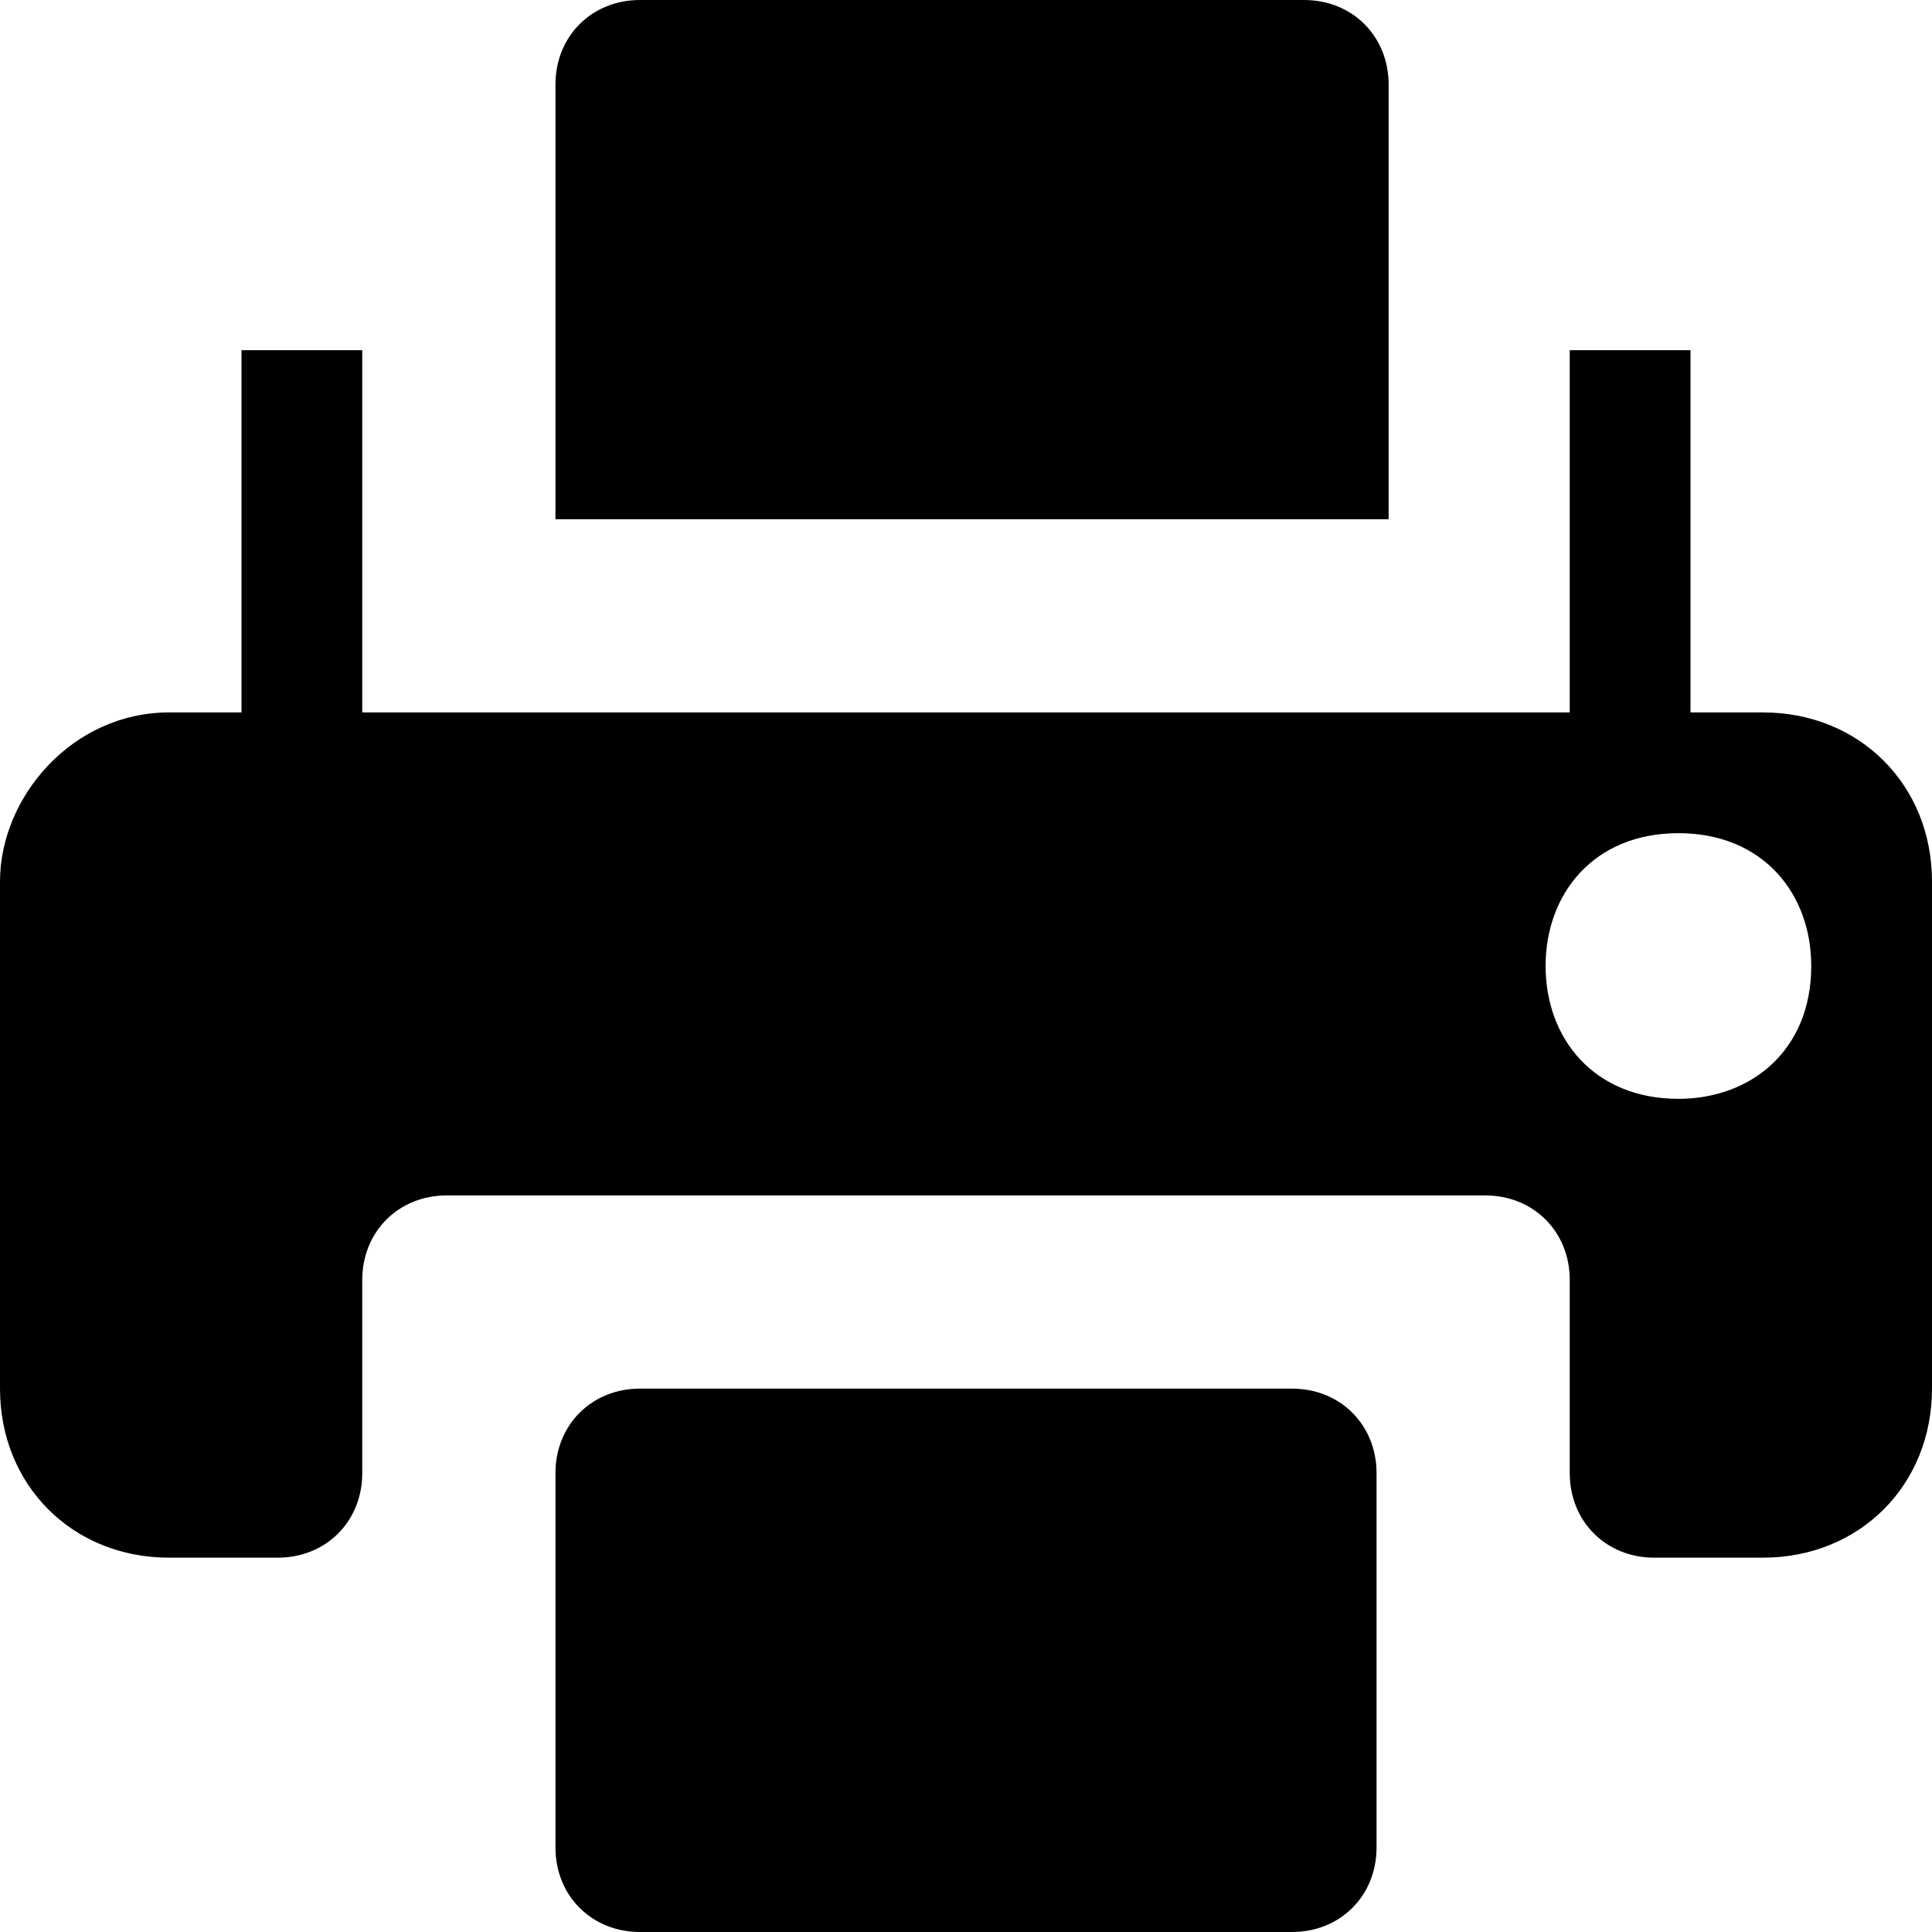
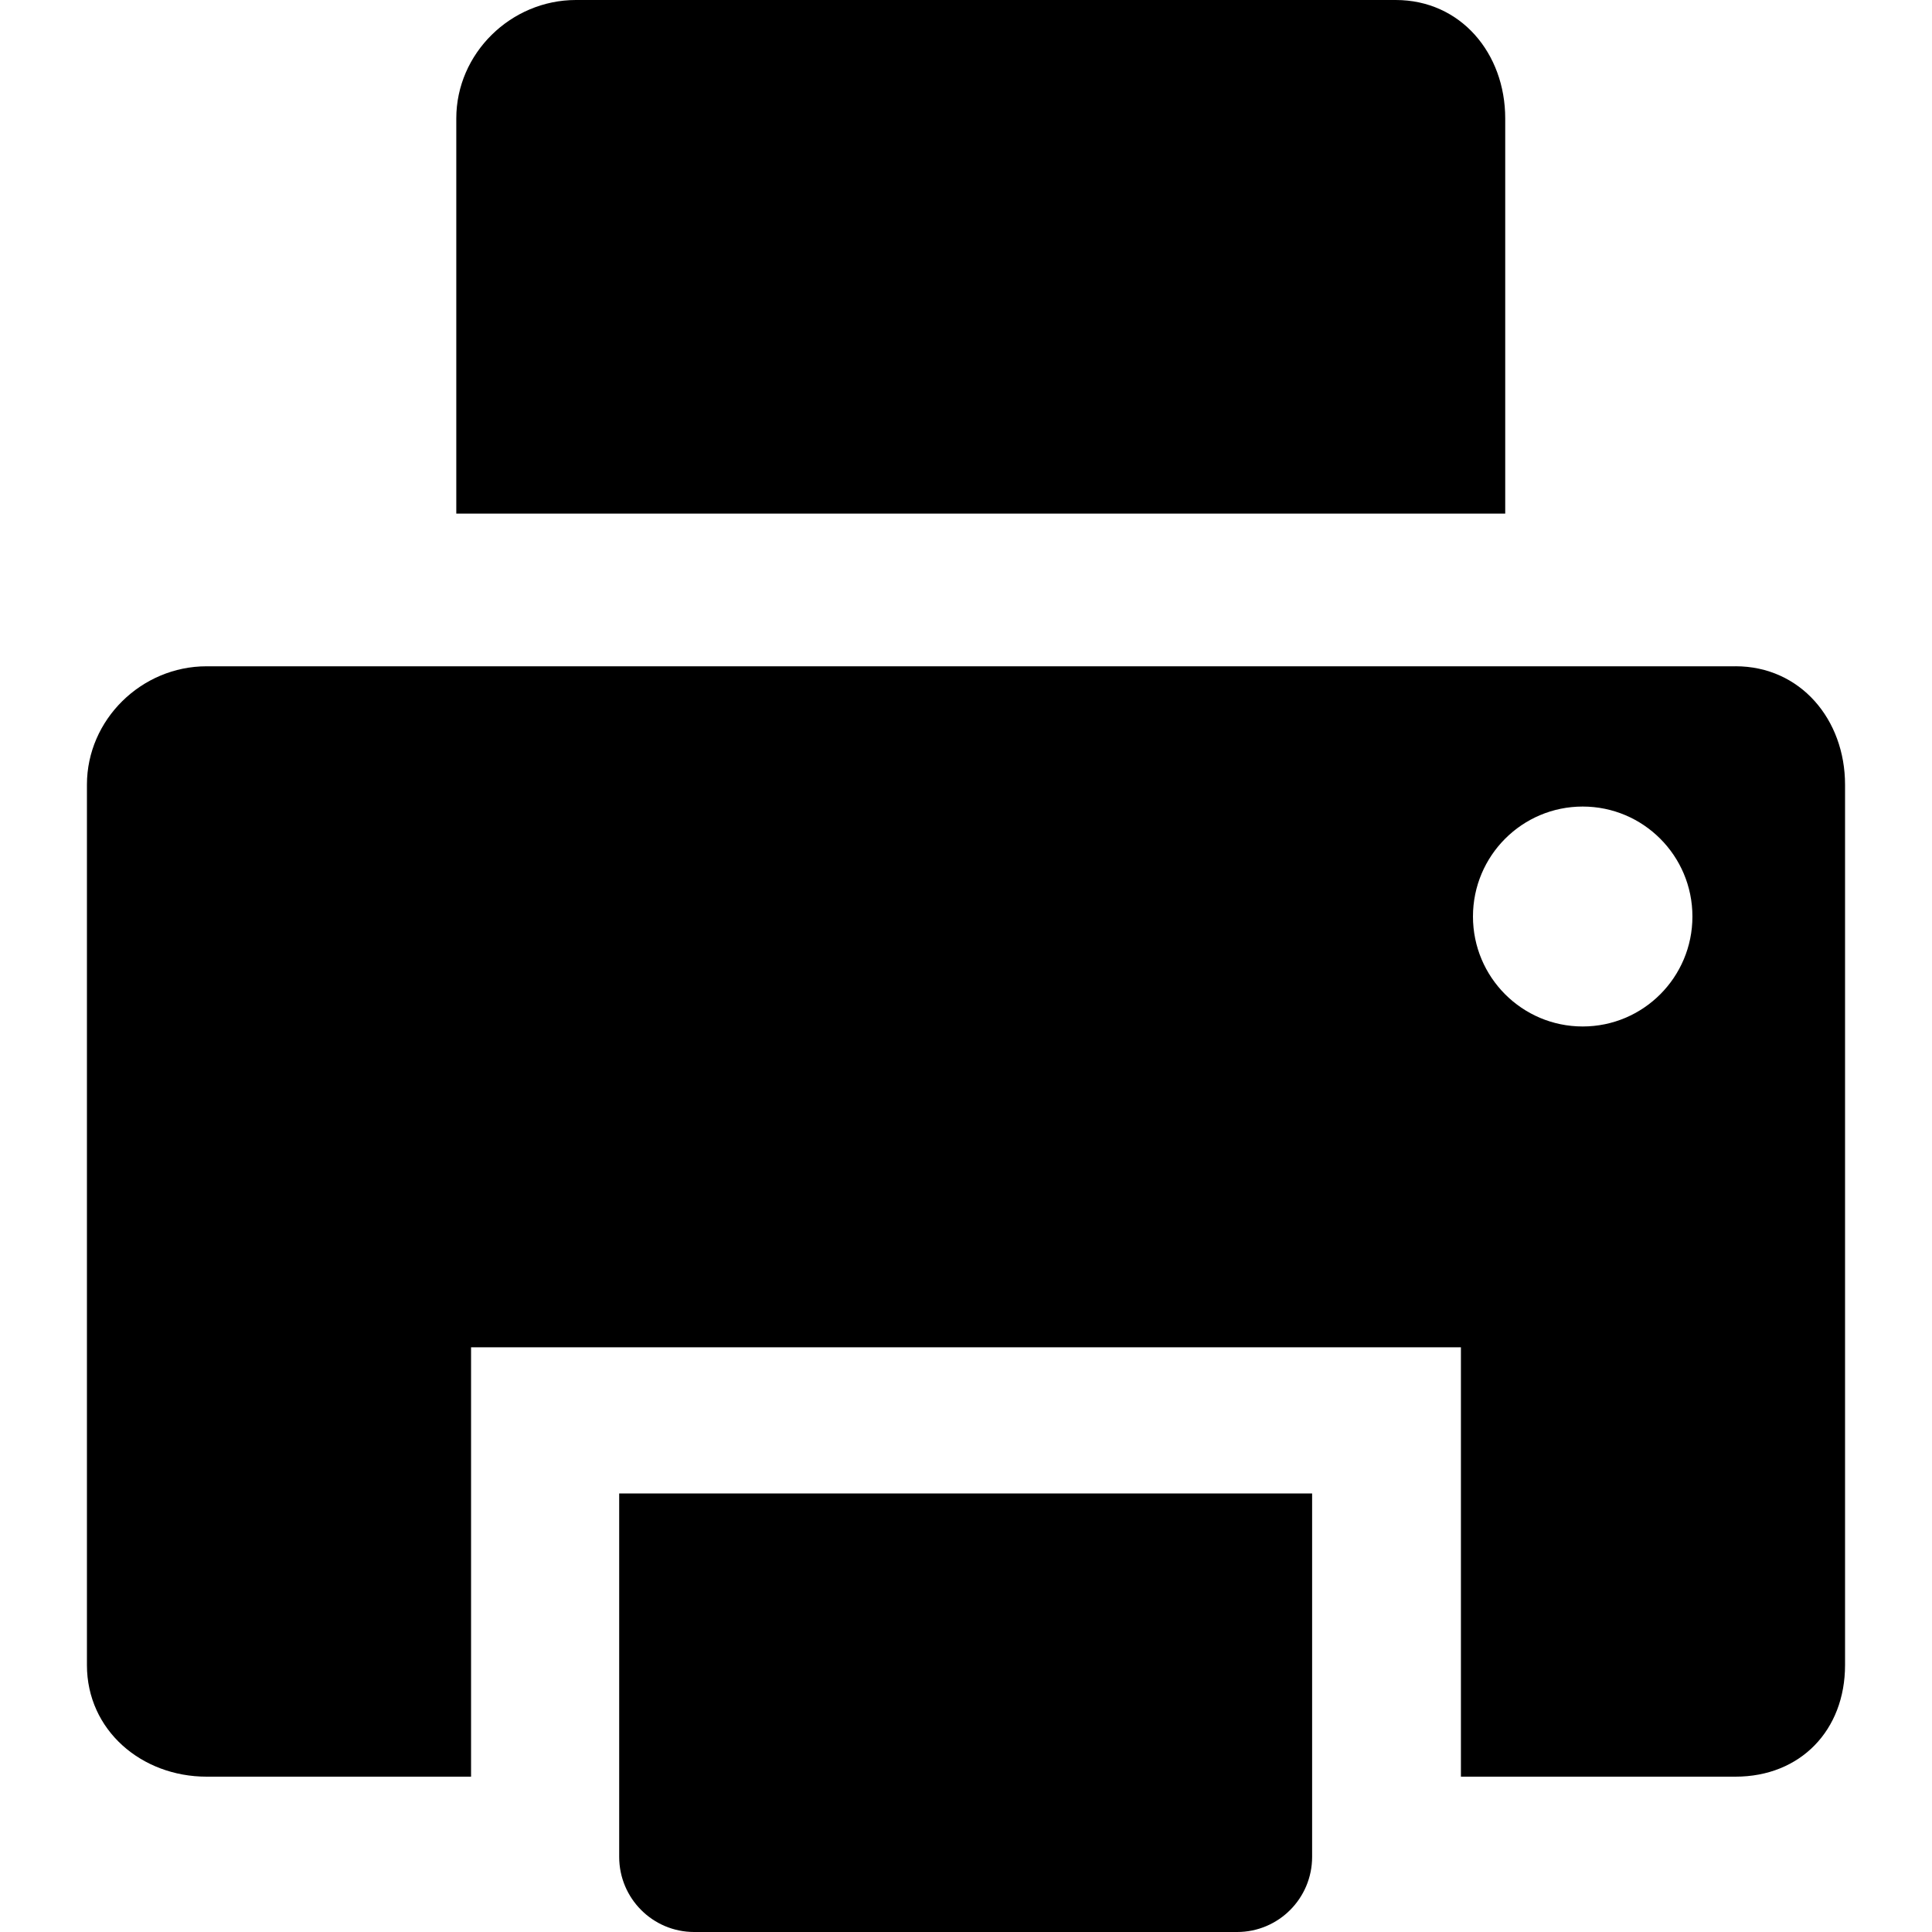
<svg xmlns="http://www.w3.org/2000/svg" viewBox="0 0 200 200">
-   <path d="m57.5,8.75l0,45l86.25,0l0,-45c0,-5 -3.75,-8.75 -8.75,-8.75l-68.75,0c-5,0 -8.75,3.75 -8.75,8.75zm-32.5,27.5l0,37.5l-7.5,0c-10,0 -17.5,8.75 -17.5,17.5l0,52.5c0,10 7.5,17.5 17.5,17.5l11.25,0c5,0 8.75,-3.75 8.75,-8.75l0,-20c0,-5 3.75,-8.75 8.75,-8.75l107.5,0c5,0 8.75,3.75 8.75,8.75l0,20c0,5 3.75,8.75 8.75,8.75l11.25,0c10,0 17.5,-7.5 17.5,-17.5l0,-52.5c0,-10 -7.5,-17.5 -17.5,-17.5l-7.5,0l0,-37.5l-12.5,0l0,37.5l-125,0l0,-37.5l-12.5,0zm148.75,50c8.75,0 13.75,6.25 13.75,13.75c0,8.75 -6.25,13.75 -13.75,13.75c-8.75,0 -13.75,-6.25 -13.75,-13.75s5,-13.75 13.75,-13.75zm-116.25,66.25l0,38.75c0,5 3.75,8.75 8.75,8.75l67.5,0c5,0 8.75,-3.75 8.75,-8.75l0,-38.75c0,-5 -3.75,-8.75 -8.75,-8.75l-67.5,0c-5,0 -8.75,3.75 -8.75,8.75z" />
+   <path d="m163.84 106.26c-6.274 0-11.359-5.096-11.359-11.383 0-6.287 5.085-11.383 11.359-11.383 6.274 0 11.359 5.096 11.359 11.383 0 6.287-5.085 11.383-11.359 11.383m15.819-37.286h-158.27c-6.733-0.004-12.39 5.514-12.39 12.258v91.136c0 6.744 5.657 11.552 12.387 11.552h27.378v-44.447h102.47v44.447h28.421c6.729 0 11.344-4.808 11.344-11.552v-91.136c0-6.744-4.614-12.261-11.344-12.261" />
+   <path d="m71.861 200c-4.288 0-7.763-3.482-7.763-7.778v-37.622h71.732v37.622c0 4.296-3.476 7.778-7.763 7.778h-56.206z" />
+   <path d="m155.82 53.168v-40.907c0-6.743-4.61-12.261-11.34-12.261h-84.858c-6.729-1.9e-7 -12.387 5.518-12.387 12.261v40.907h108.59z" />
</svg>
